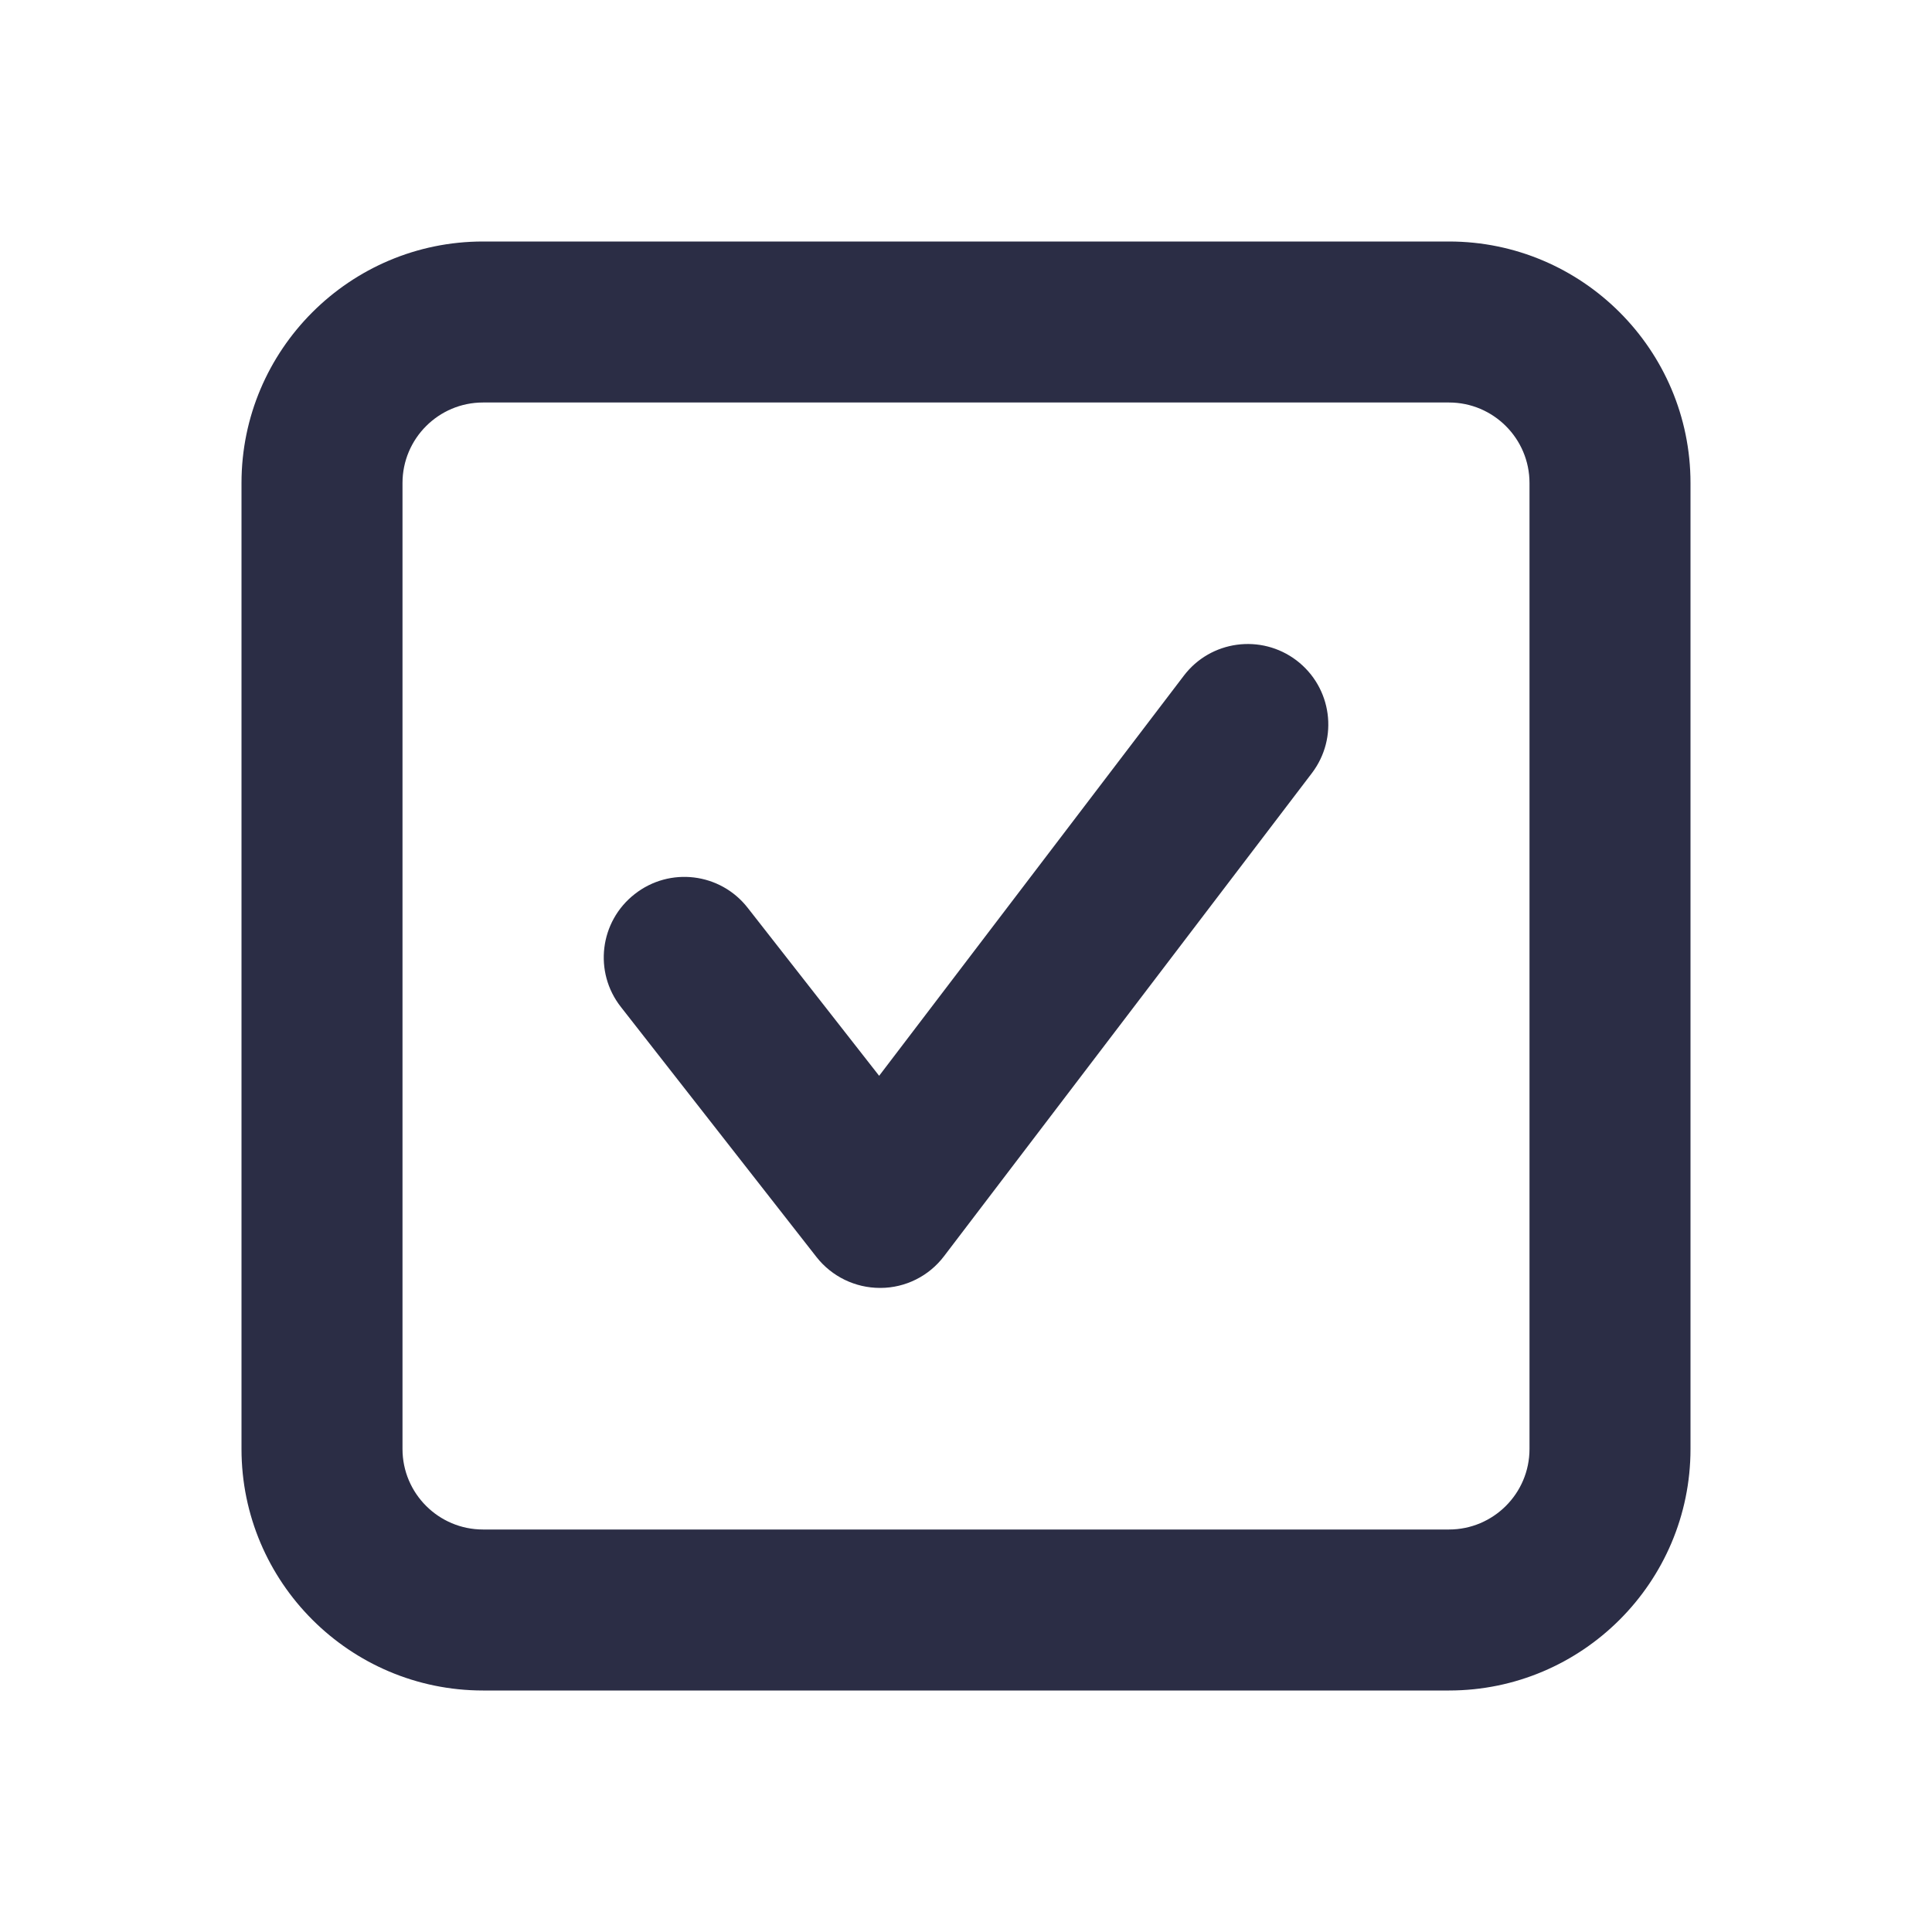
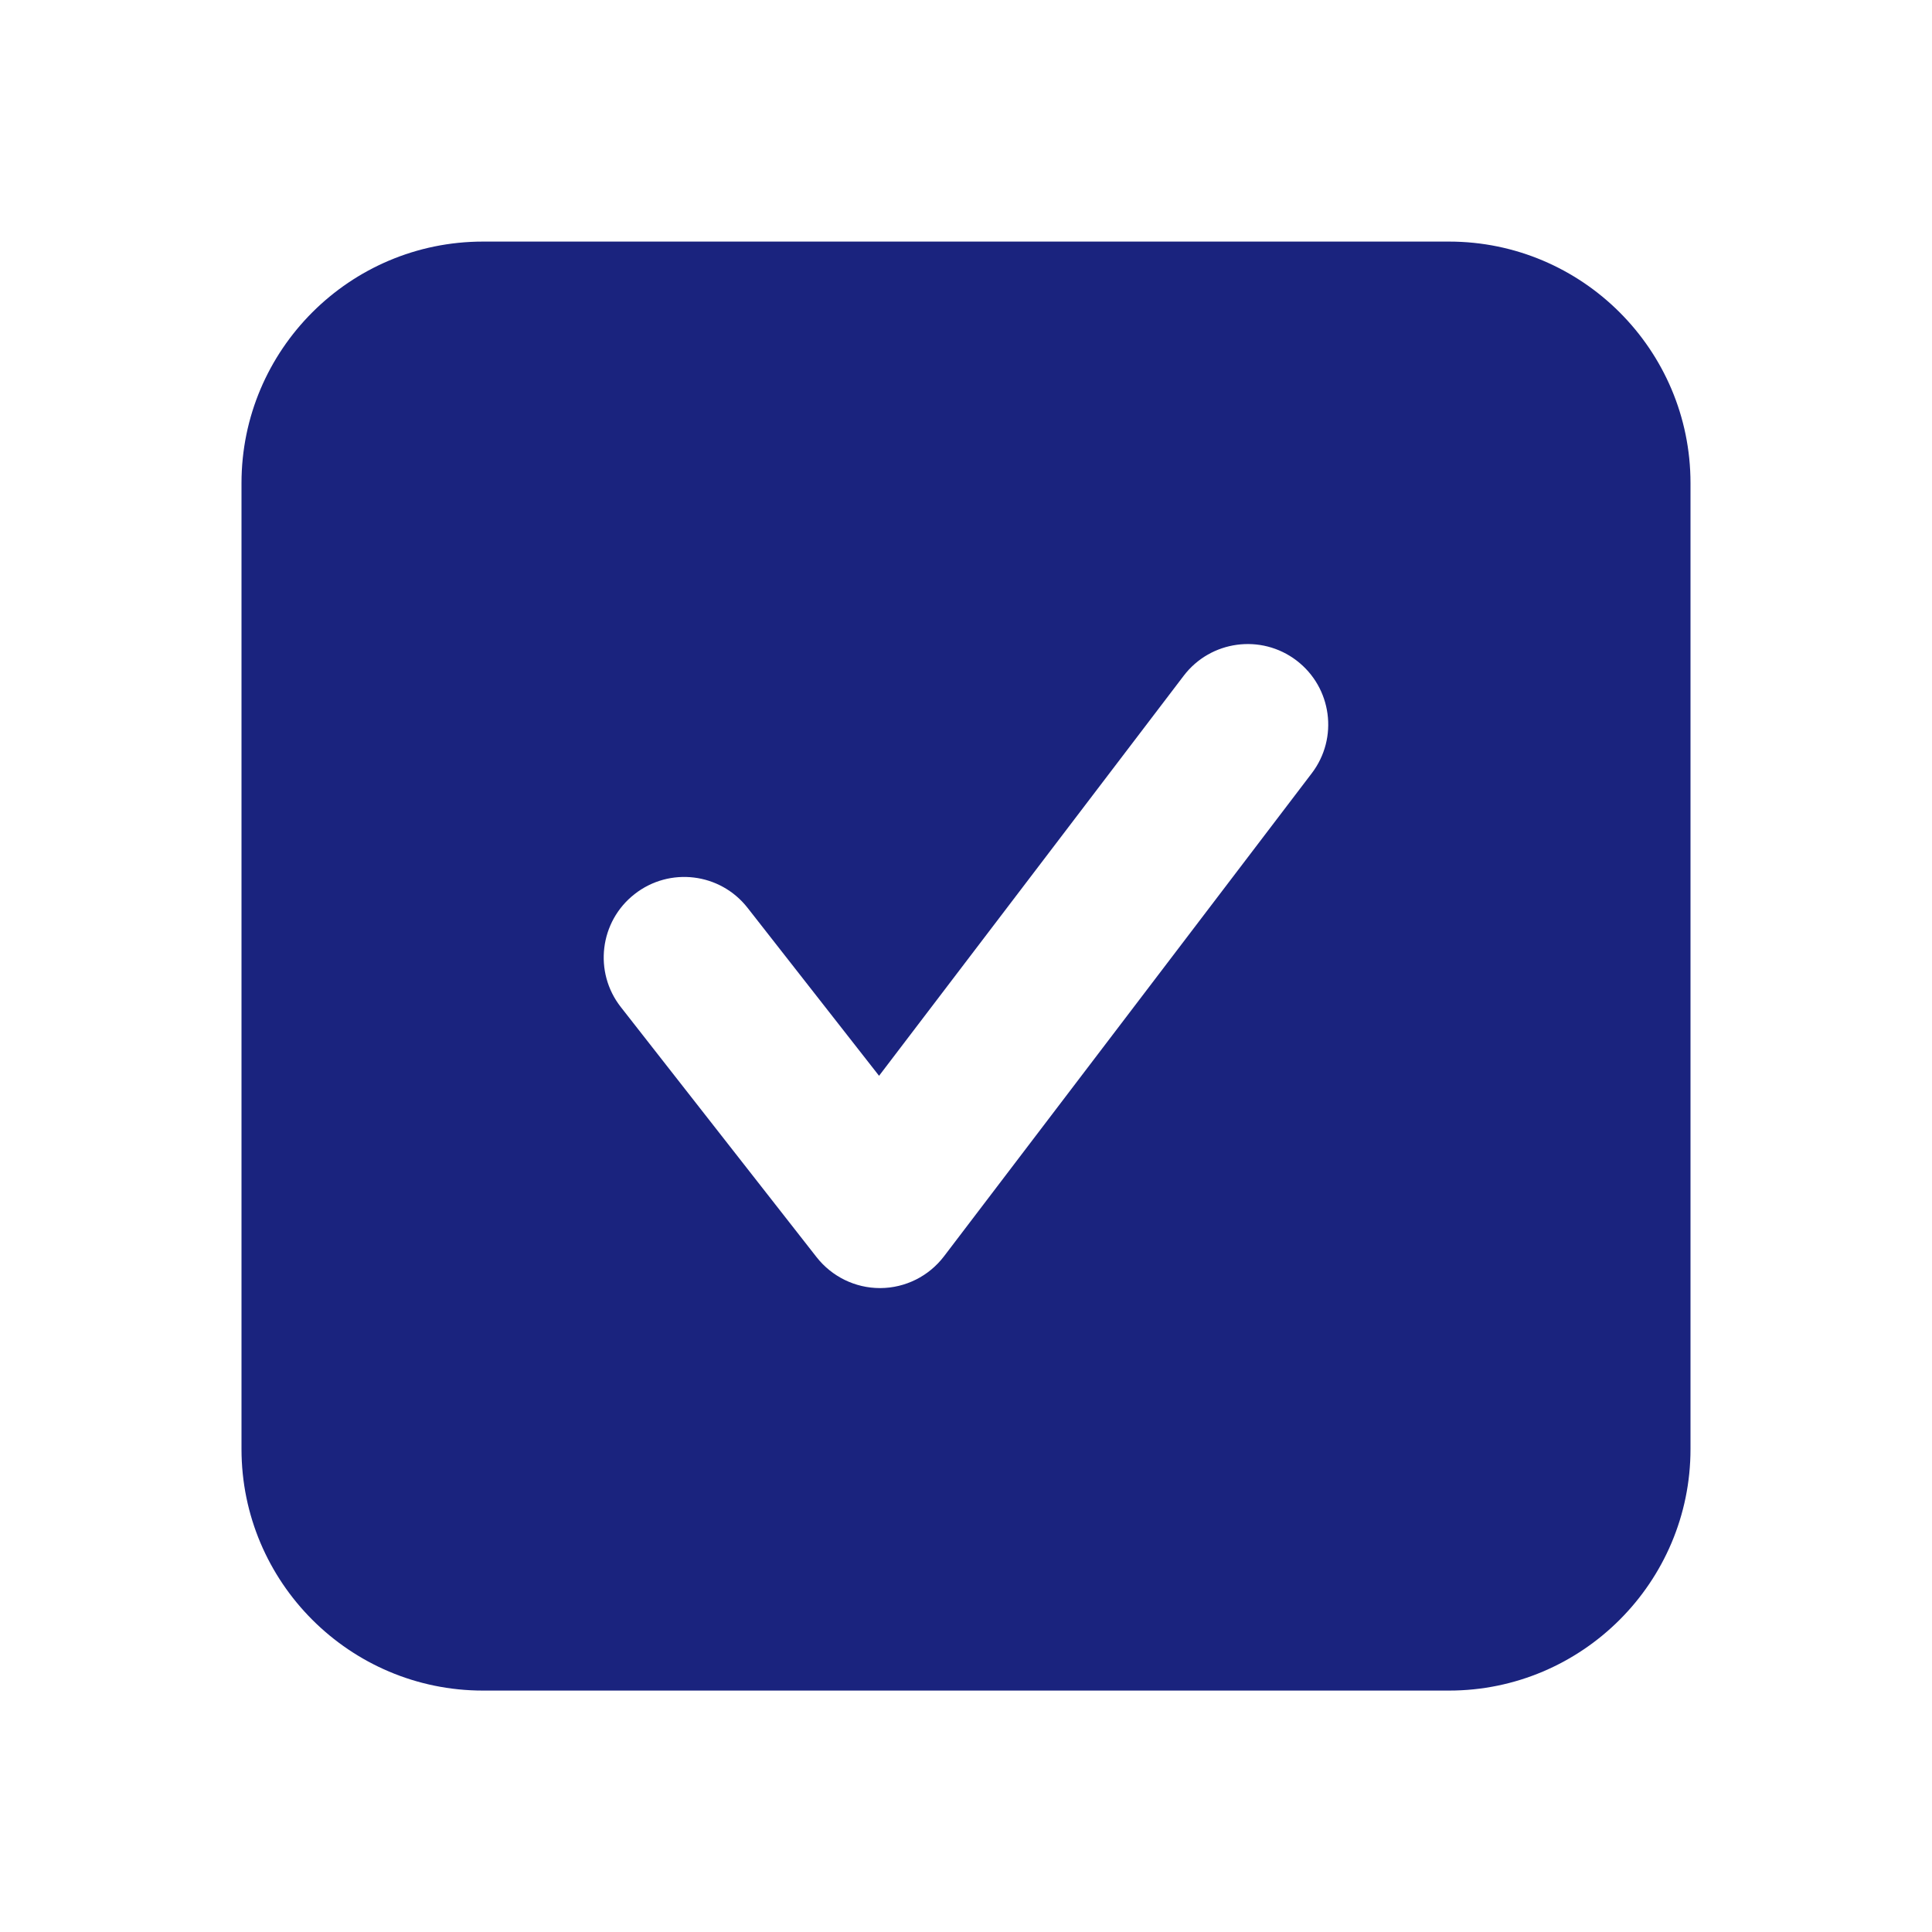
<svg xmlns="http://www.w3.org/2000/svg" width="24" height="24" viewBox="0 0 24 24" fill="none">
-   <g id="htmlTag=img, asset=CheckboxChecked, assetKey=Content, action=Default, style=Basic800">
-     <path id="Content" fill-rule="evenodd" clip-rule="evenodd" d="M14.705 8.395L10.921 13.364L9.288 11.277C8.947 10.841 8.319 10.765 7.884 11.107C7.449 11.447 7.372 12.075 7.713 12.509L10.144 15.617C10.334 15.858 10.624 15.999 10.932 15.999H10.939C11.248 15.998 11.54 15.852 11.727 15.605L16.296 9.605C16.631 9.165 16.546 8.54 16.106 8.204C15.666 7.87 15.038 7.955 14.705 8.395ZM19 18C19 18.552 18.551 19 18 19H6C5.449 19 5 18.552 5 18V6C5 5.448 5.449 5 6 5H18C18.551 5 19 5.448 19 6V18ZM18 3H6C4.346 3 3 4.346 3 6V18C3 19.654 4.346 21 6 21H18C19.654 21 21 19.654 21 18V6C21 4.346 19.654 3 18 3Z" fill="#2B2D45" />
+   <g id="htmlTag=img, asset=CheckboxChecked, assetKey=Content, action=Default, style=Brand500">
+     <path id="Content" fill-rule="evenodd" clip-rule="evenodd" d="M16.295 9.606L11.727 15.606C11.539 15.853 11.248 15.999 10.938 16.001H10.931C10.624 16.001 10.334 15.859 10.144 15.617L7.712 12.51C7.372 12.076 7.448 11.447 7.883 11.107C8.318 10.766 8.946 10.842 9.287 11.278L10.92 13.364L14.704 8.395C15.038 7.956 15.666 7.87 16.106 8.205C16.545 8.54 16.63 9.167 16.295 9.606ZM18 3.001H6C4.345 3.001 3 4.346 3 6.001V18.001C3 19.655 4.345 21.001 6 21.001H18C19.654 21.001 21 19.655 21 18.001V6.001C21 4.346 19.654 3.001 18 3.001Z" fill="#1A237E" />
  </g>
</svg>
